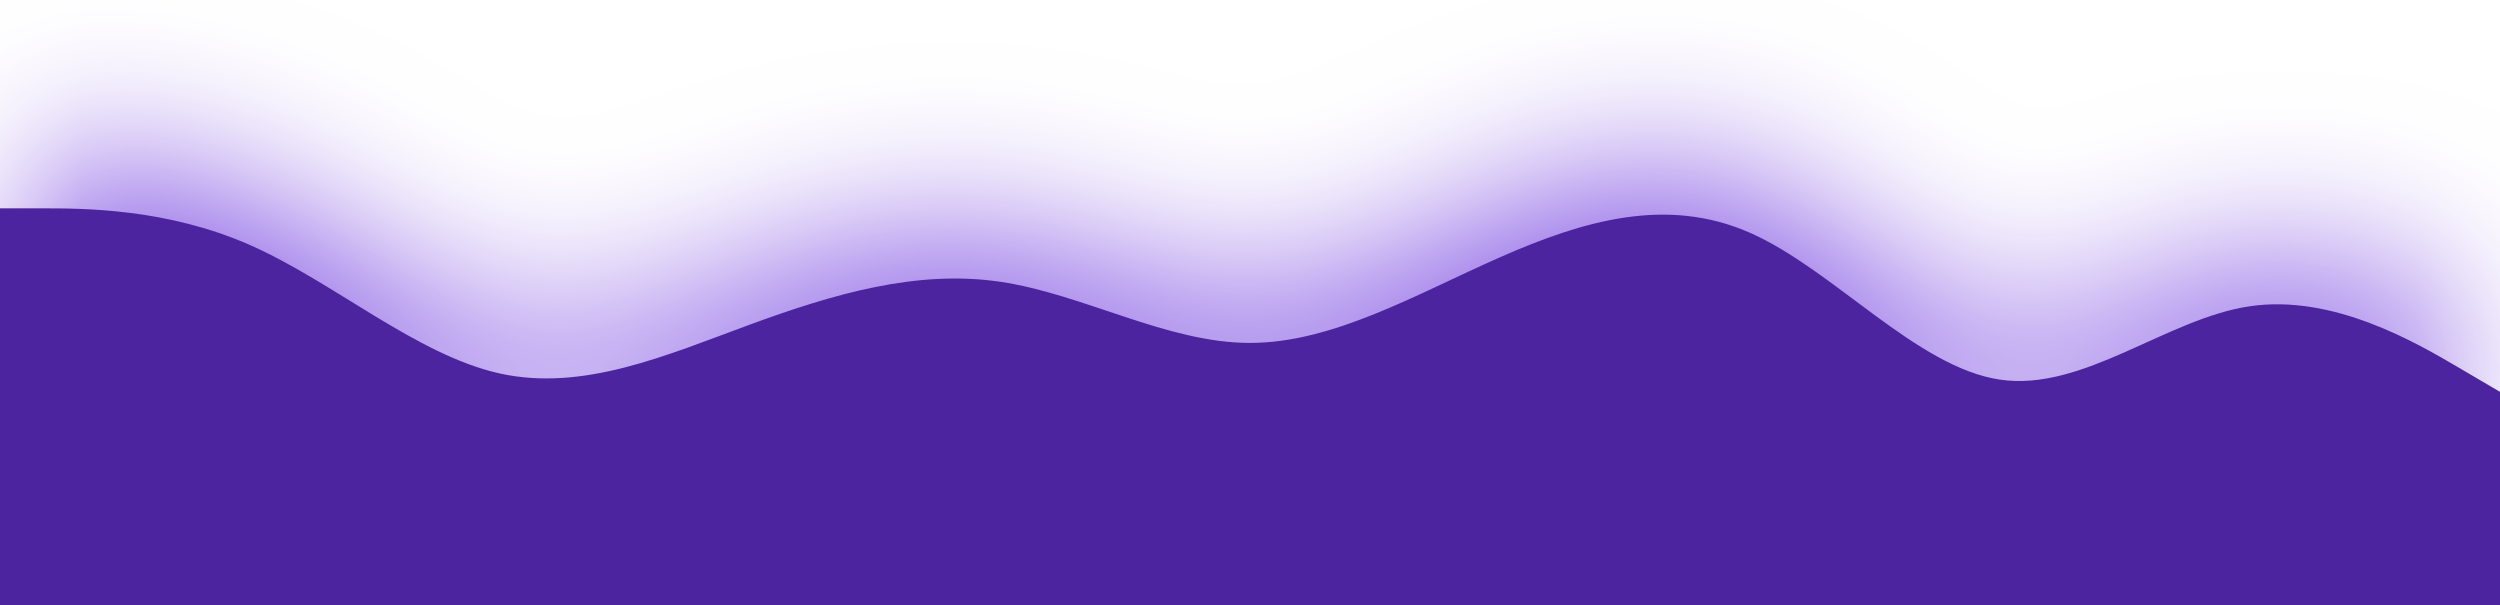
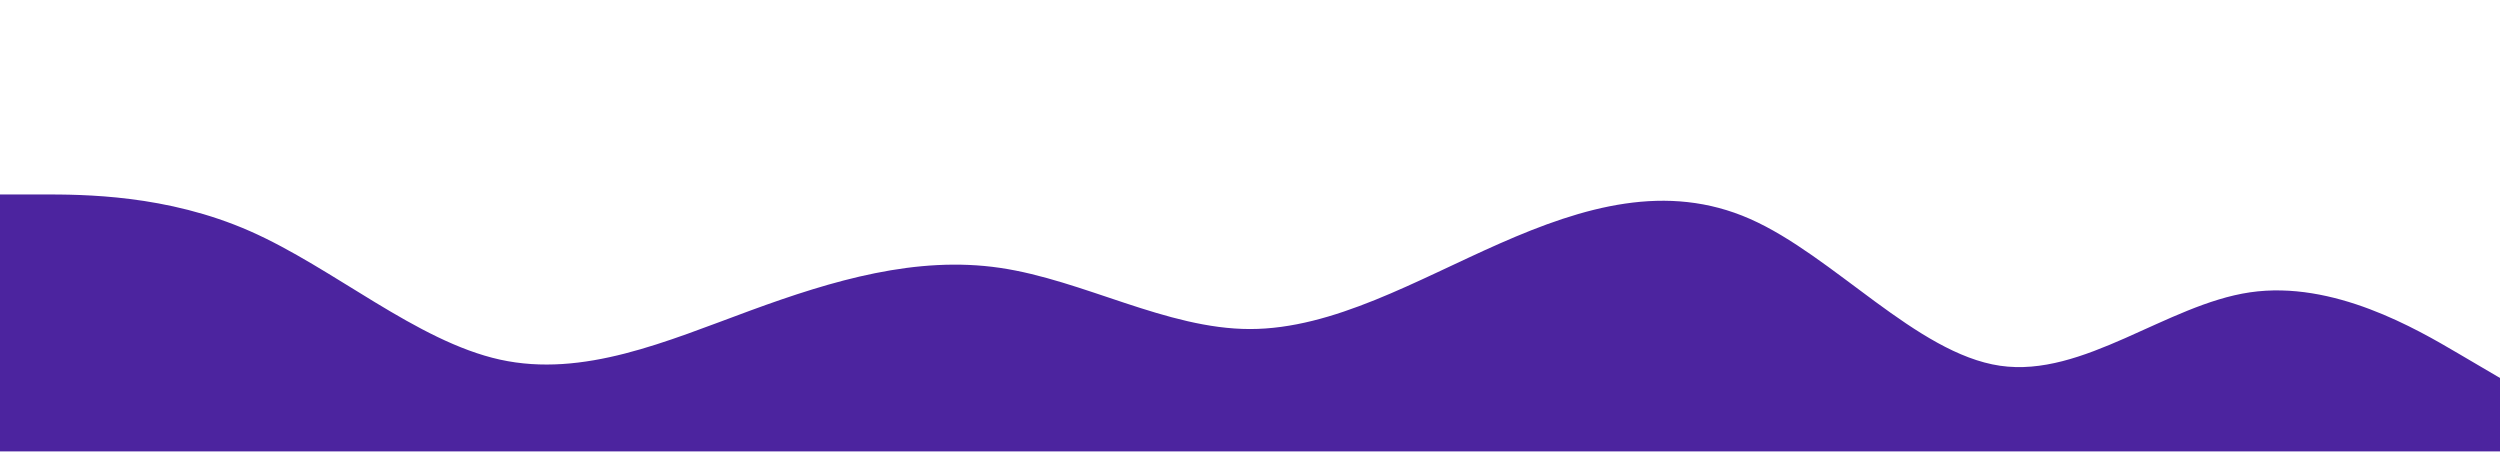
- <svg xmlns="http://www.w3.org/2000/svg" width="1440" height="348" viewBox="0 0 1440 348" fill="none">
-   <g filter="url(#filter0_dd_252_1889)">
-     <path fill-rule="evenodd" clip-rule="evenodd" d="M1440 225.714L1416 211.619C1392 197.524 1344 169.333 1296 176.381C1248 183.429 1200 225.714 1152 218.667C1104 211.619 1056 155.238 1008 134.095C960 112.952 912 127.048 864 148.191C816 169.333 768 197.524 720 197.524C672 197.524 624 169.333 576 162.286C528 155.238 480 169.333 432 186.952C384 204.571 336 225.714 288 215.143C240 204.571 192 162.286 144 141.143C96 120 48 120 24 120L0 120L1.29386e-05 268L24 268C48 268 96 268 144 268C192 268 240 268 288 268C336 268 384 268 432 268C480 268 528 268 576 268C624 268 672 268 720 268C768 268 816 268 864 268C912 268 960 268 1008 268C1056 268 1104 268 1152 268C1200 268 1248 268 1296 268C1344 268 1392 268 1416 268L1440 268L1440 225.714Z" fill="#4C249F" />
+ <svg xmlns="http://www.w3.org/2000/svg" id="e23EL9wW6Sn1" viewBox="0 0 1440 260" shape-rendering="geometricPrecision" text-rendering="geometricPrecision">
+   <g transform="translate(0-8)">
+     <path d="M1440,225.714l-24-14.095c-24-14.095-72-42.286-120-35.238s-96,49.333-144,42.286c-48-7.048-96-63.429-144-84.572s-96-7.047-144,14.096c-48,21.142-96,49.333-144,49.333s-96-28.191-144-35.238c-48-7.048-96,7.047-144,24.666s-96,38.762-144,28.191c-48-10.572-96-52.857-144-74C96,120,48,120,24,120h-24l0,148L24,268c24,0,72,0,120,0s96,0,144,0s96,0,144,0s96,0,144,0s96,0,144,0s96,0,144,0s96,0,144,0s96,0,144,0s96,0,144,0s96,0,120,0h24v-42.286Z" clip-rule="evenodd" fill="#4c249f" fill-rule="evenodd" />
  </g>
-   <path fill-rule="evenodd" clip-rule="evenodd" d="M1440 500.572L1416 580.762C1392 660.952 1344 821.333 1296 781.238C1248 741.143 1200 500.572 1152 540.667C1104 580.762 1056 901.524 1008 1021.81C959.999 1142.1 911.999 1061.9 863.999 941.619C815.999 821.333 767.999 660.952 719.999 660.952C671.999 660.952 623.999 821.333 575.999 861.429C527.999 901.524 479.999 821.333 431.999 721.095C383.999 620.857 335.999 500.571 287.999 560.714C239.999 620.857 191.999 861.429 143.999 981.714C95.999 1102 47.999 1102 23.999 1102L-0.001 1102L-0.001 260L23.999 260C47.999 260 95.999 260 143.999 260C191.999 260 239.999 260 287.999 260C335.999 260 383.999 260 431.999 260C479.999 260 527.999 260 575.999 260C623.999 260 671.999 260 719.999 260C767.999 260 815.999 260 863.999 260C911.999 260 959.999 260 1008 260C1056 260 1104 260 1152 260C1200 260 1248 260 1296 260C1344 260 1392 260 1416 260L1440 260L1440 500.572Z" fill="#4C249F" />
-   <defs>
-     <filter id="filter0_dd_252_1889" x="-100" y="0" width="1640" height="348" filterUnits="userSpaceOnUse" color-interpolation-filters="sRGB">
-       <feFlood flood-opacity="0" result="BackgroundImageFix" />
-       <feColorMatrix in="SourceAlpha" type="matrix" values="0 0 0 0 0 0 0 0 0 0 0 0 0 0 0 0 0 0 127 0" result="hardAlpha" />
-       <feOffset dy="4" />
-       <feGaussianBlur stdDeviation="3" />
-       <feColorMatrix type="matrix" values="0 0 0 0 0 0 0 0 0 0 0 0 0 0 0 0 0 0 0.05 0" />
-       <feBlend mode="normal" in2="BackgroundImageFix" result="effect1_dropShadow_252_1889" />
-       <feColorMatrix in="SourceAlpha" type="matrix" values="0 0 0 0 0 0 0 0 0 0 0 0 0 0 0 0 0 0 127 0" result="hardAlpha" />
-       <feOffset dy="-20" />
-       <feGaussianBlur stdDeviation="50" />
-       <feColorMatrix type="matrix" values="0 0 0 0 0.502 0 0 0 0 0.315 0 0 0 0 0.89 0 0 0 1 0" />
-       <feBlend mode="normal" in2="effect1_dropShadow_252_1889" result="effect2_dropShadow_252_1889" />
-       <feBlend mode="normal" in="SourceGraphic" in2="effect2_dropShadow_252_1889" result="shape" />
-     </filter>
-   </defs>
</svg>
